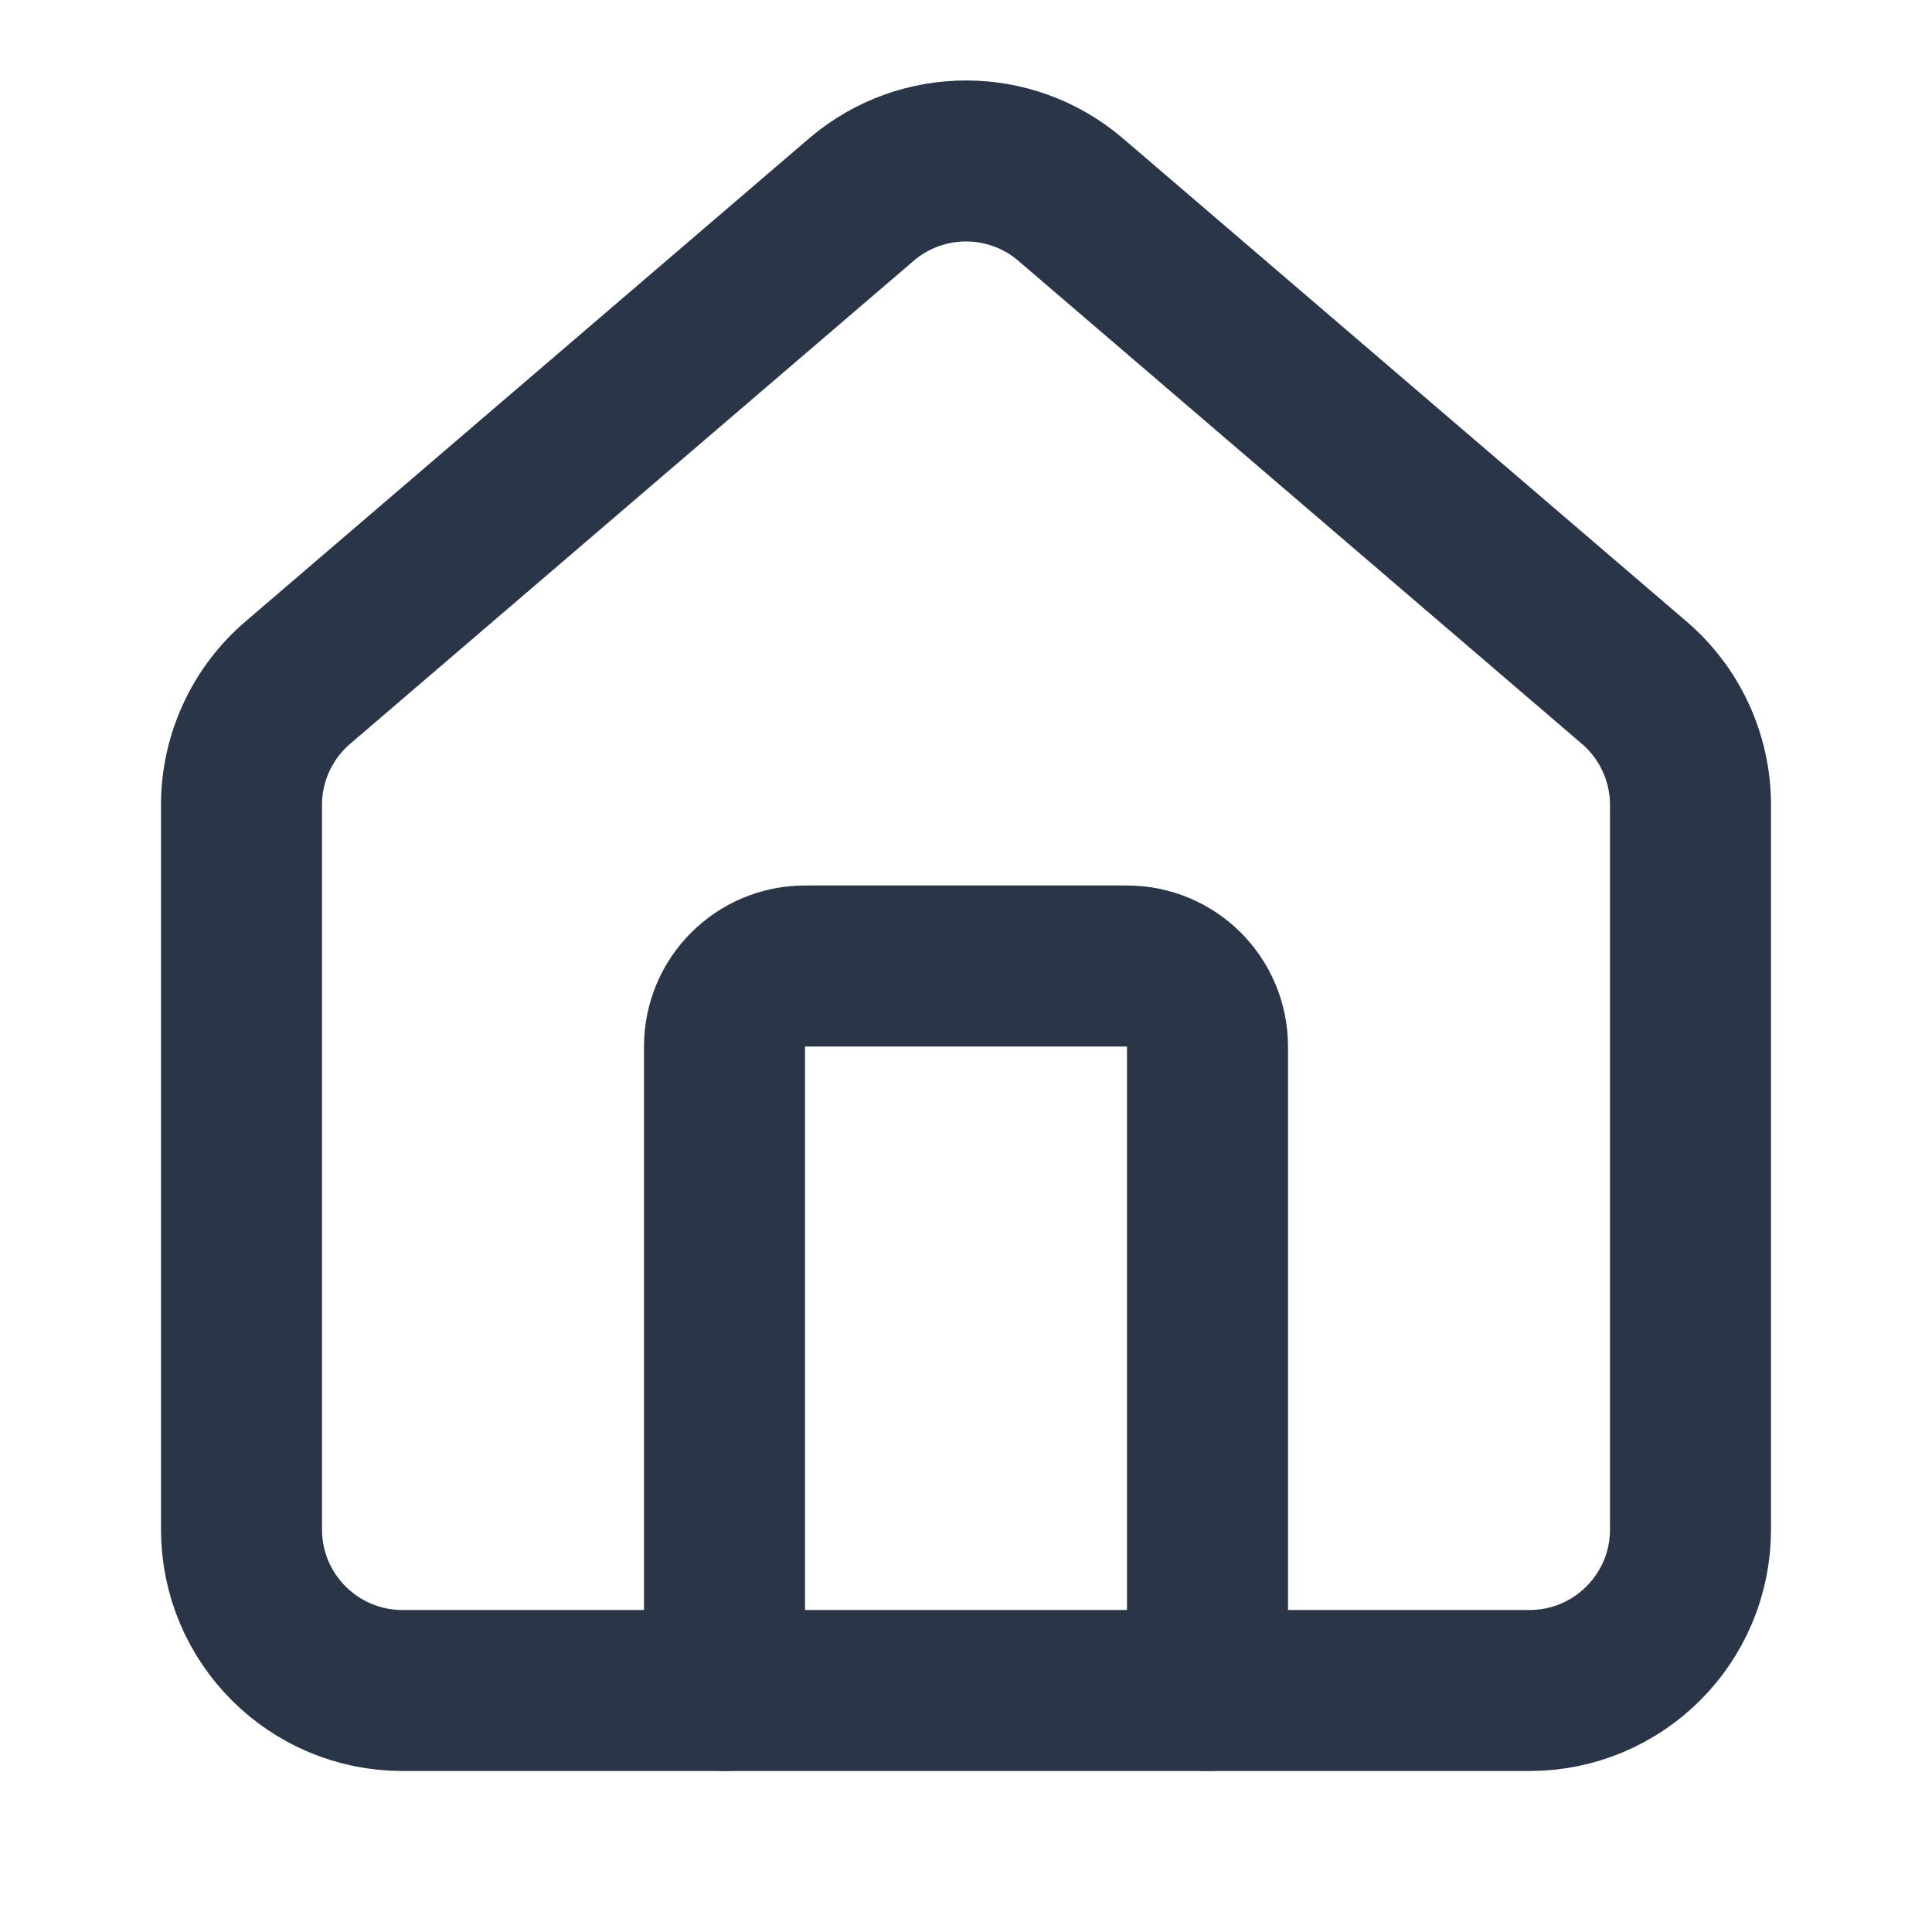
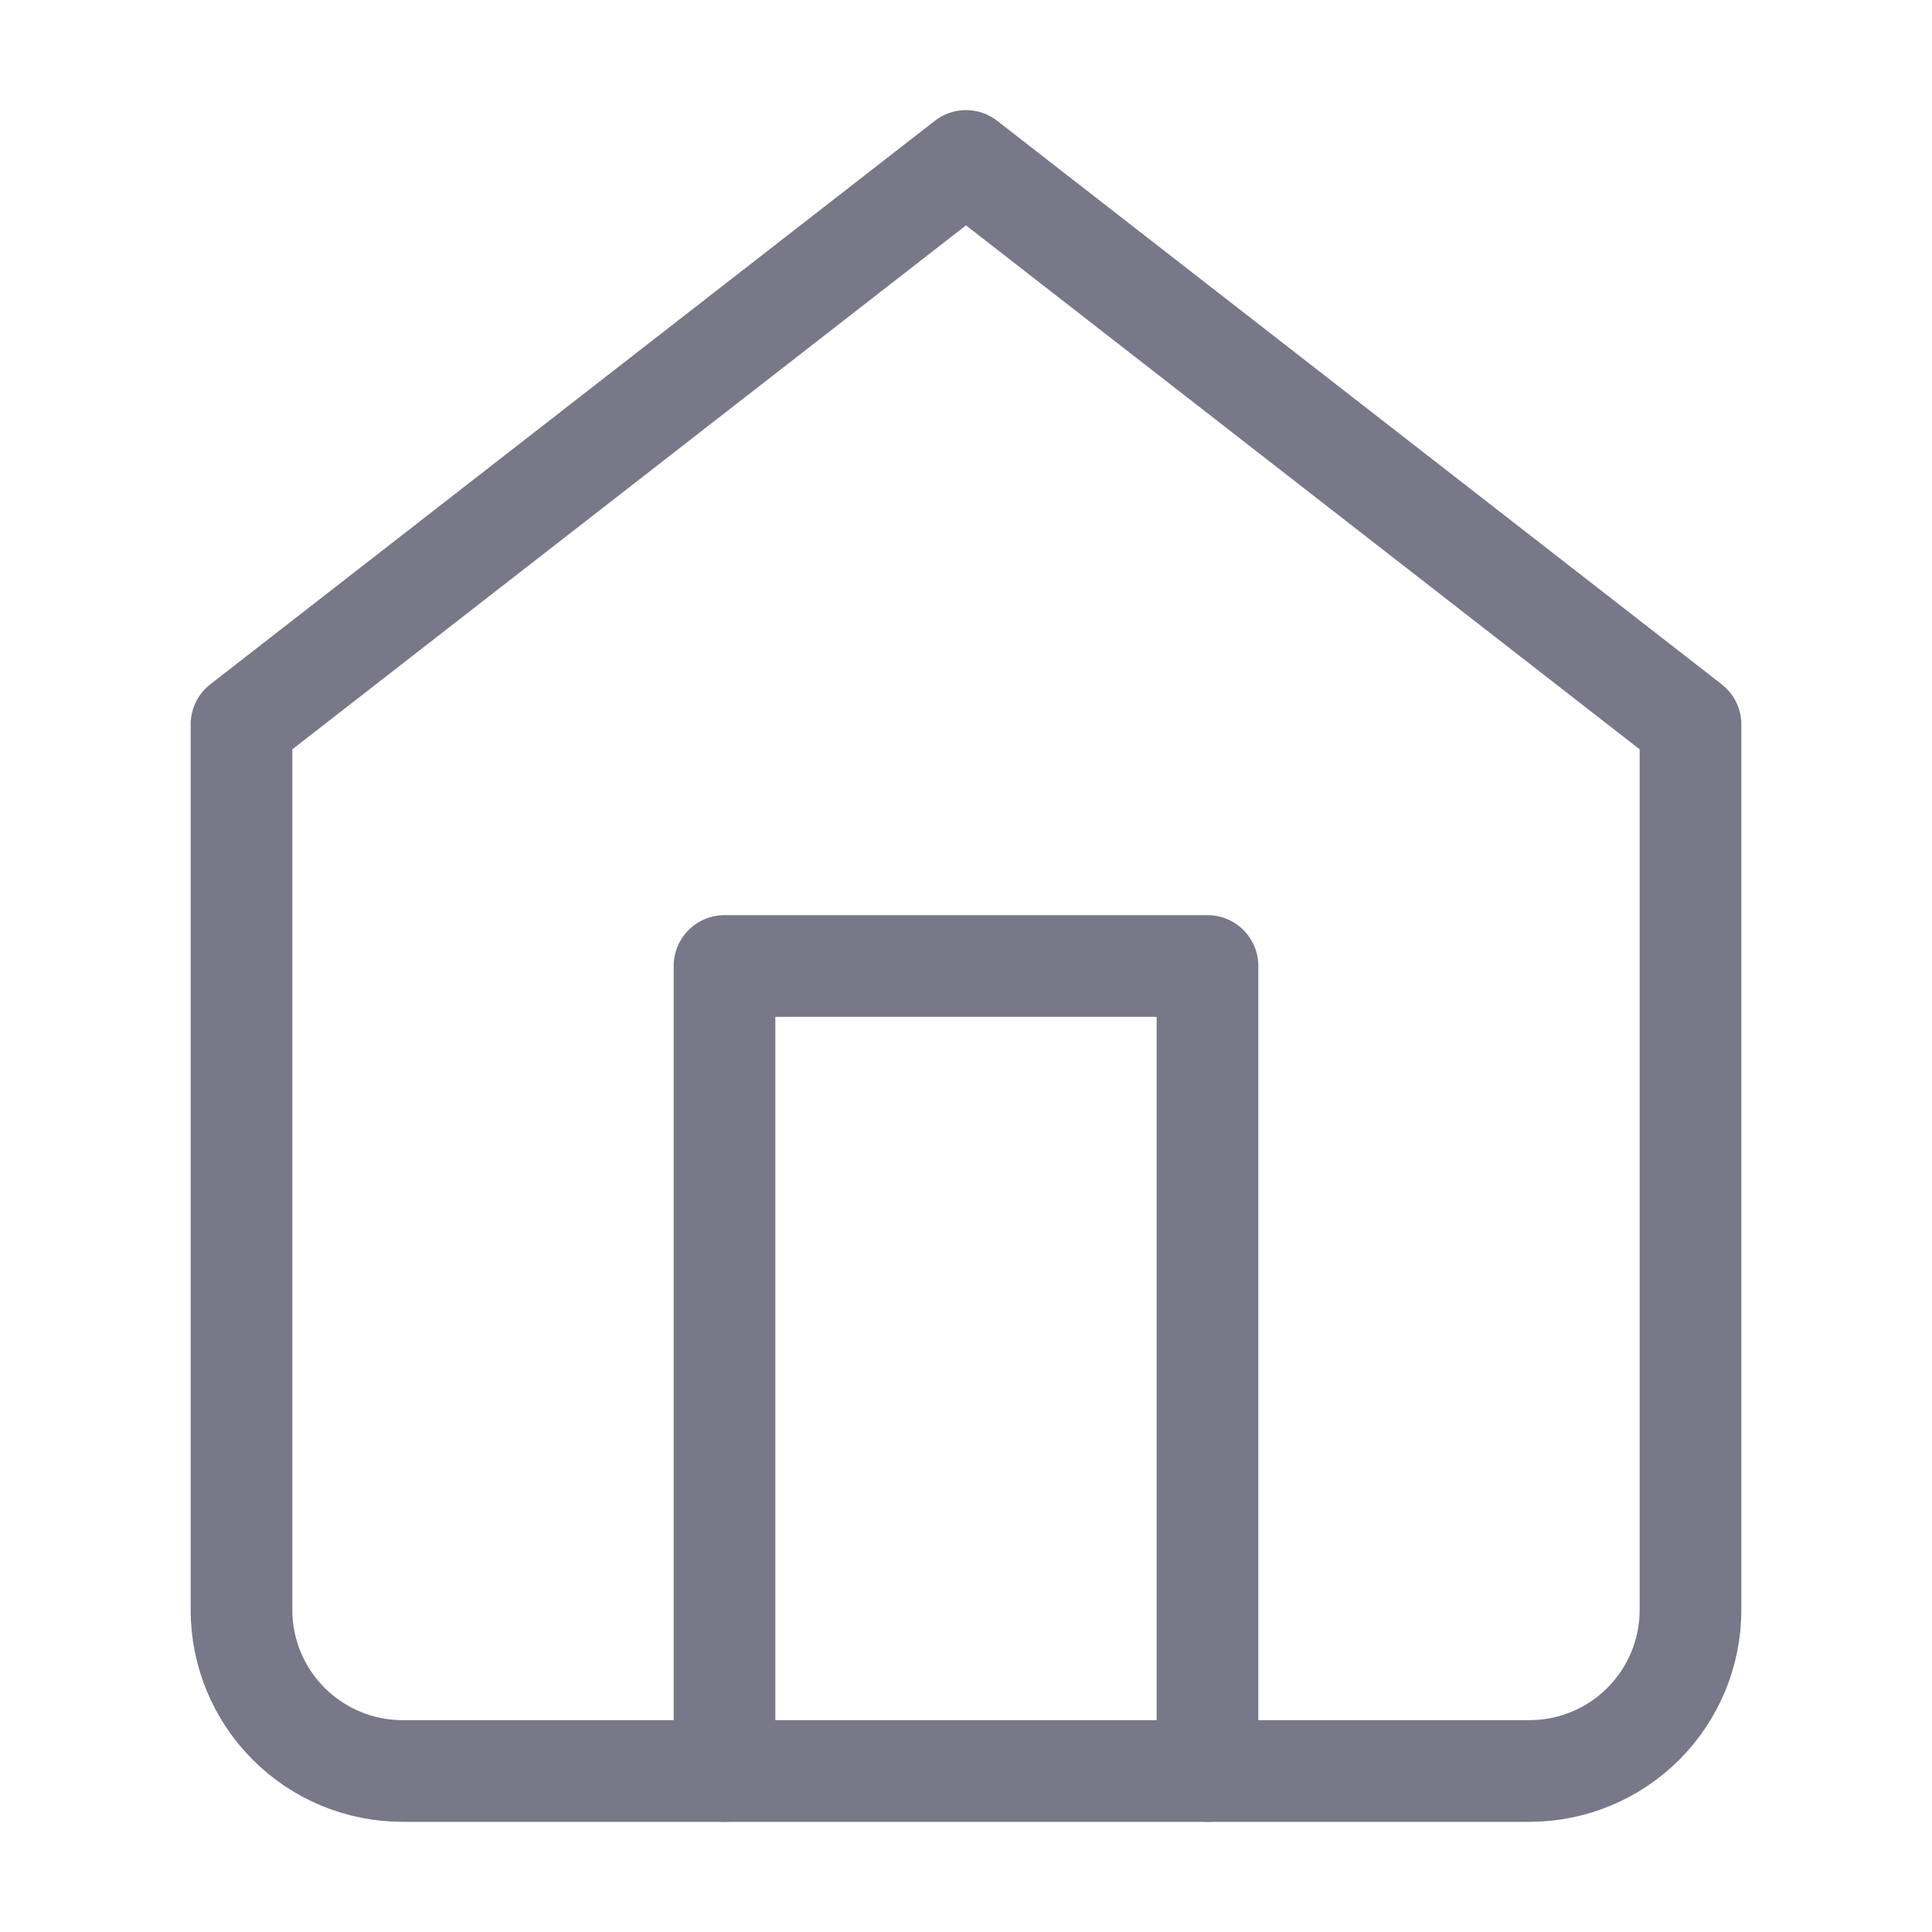
- <svg xmlns="http://www.w3.org/2000/svg" width="24" height="24" viewBox="0 0 24 24" fill="none" stroke="#2a3547" stroke-width="2" stroke-linecap="round" stroke-linejoin="round" class="lucide lucide-house-icon lucide-house">
-   <path d="M15 21v-8a1 1 0 0 0-1-1h-4a1 1 0 0 0-1 1v8" />
-   <path d="M3 10a2 2 0 0 1 .709-1.528l7-6a2 2 0 0 1 2.582 0l7 6A2 2 0 0 1 21 10v9a2 2 0 0 1-2 2H5a2 2 0 0 1-2-2z" />
+ <svg xmlns="http://www.w3.org/2000/svg" width="38" height="38" viewBox="0 0 38 38" fill="none">
+   <path d="M4.75 14.249L19 3.166L33.25 14.249V31.666C33.25 32.506 32.916 33.311 32.322 33.905C31.729 34.499 30.923 34.833 30.083 34.833H7.917C7.077 34.833 6.271 34.499 5.678 33.905C5.084 33.311 4.75 32.506 4.75 31.666V14.249Z" stroke="#787889" stroke-width="2" stroke-linecap="round" stroke-linejoin="round" />
+   <path d="M14.25 34.833V19H23.75V34.833" stroke="#787889" stroke-width="2" stroke-linecap="round" stroke-linejoin="round" />
</svg>
